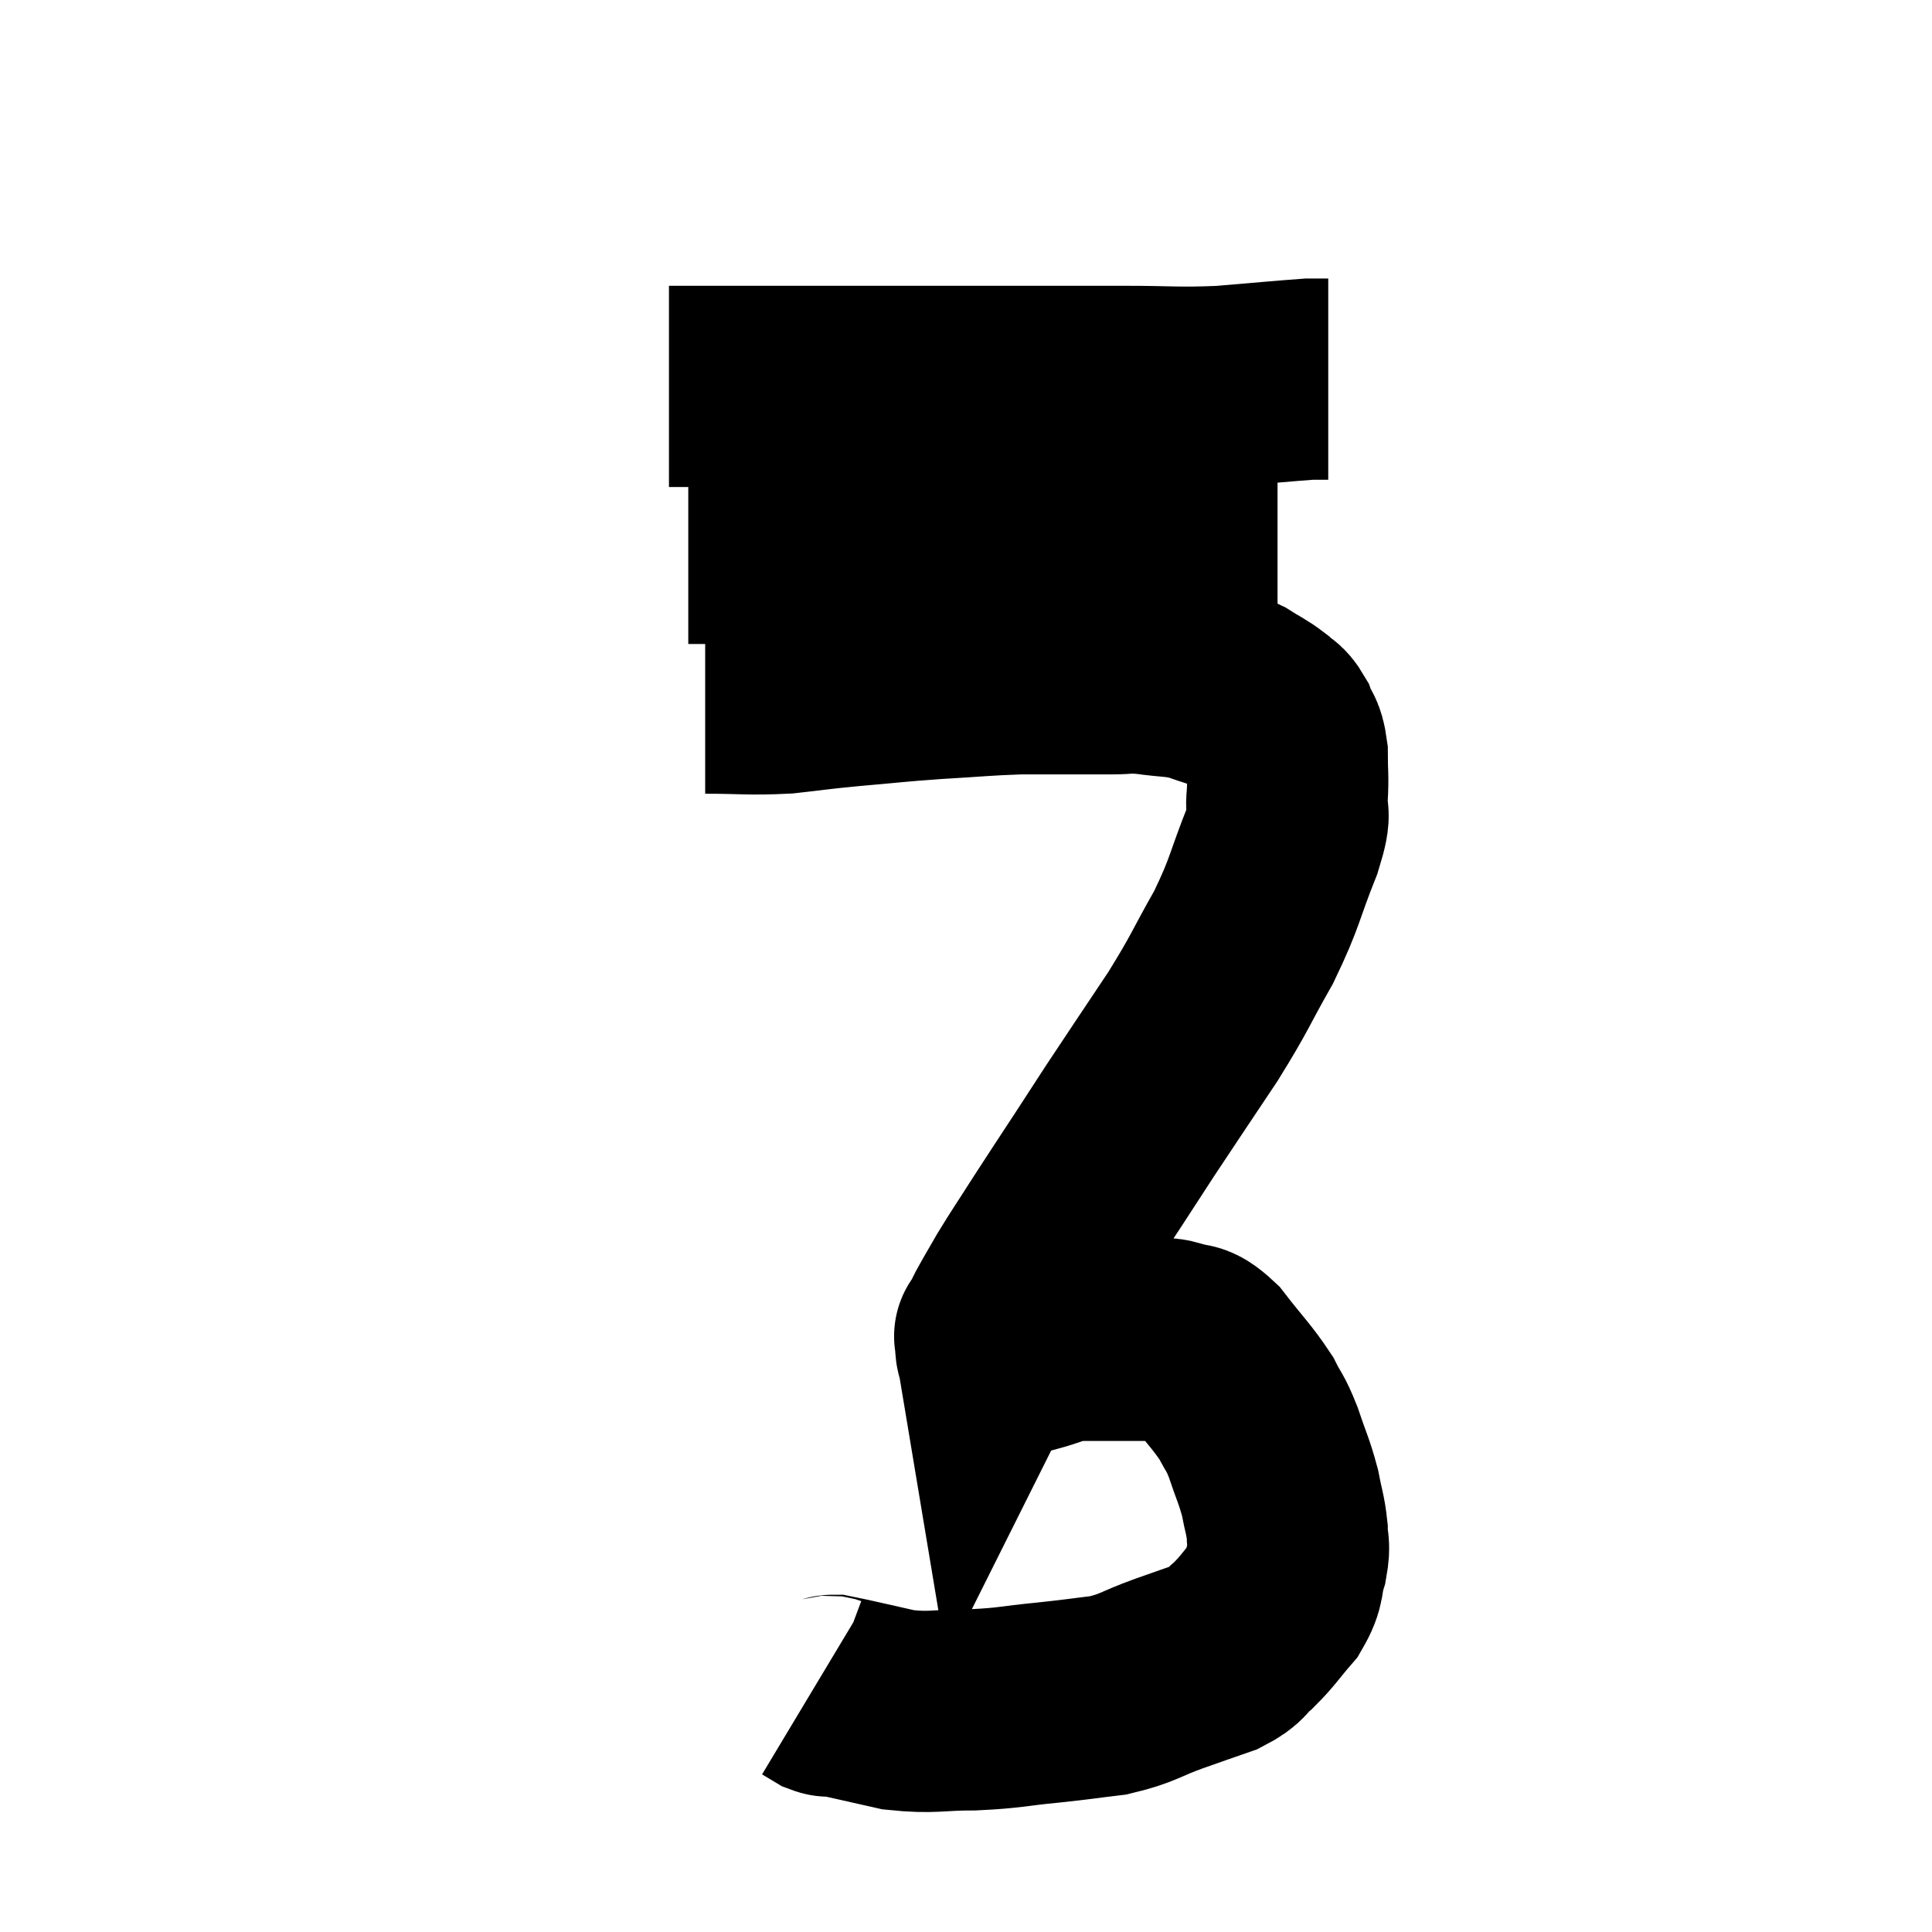
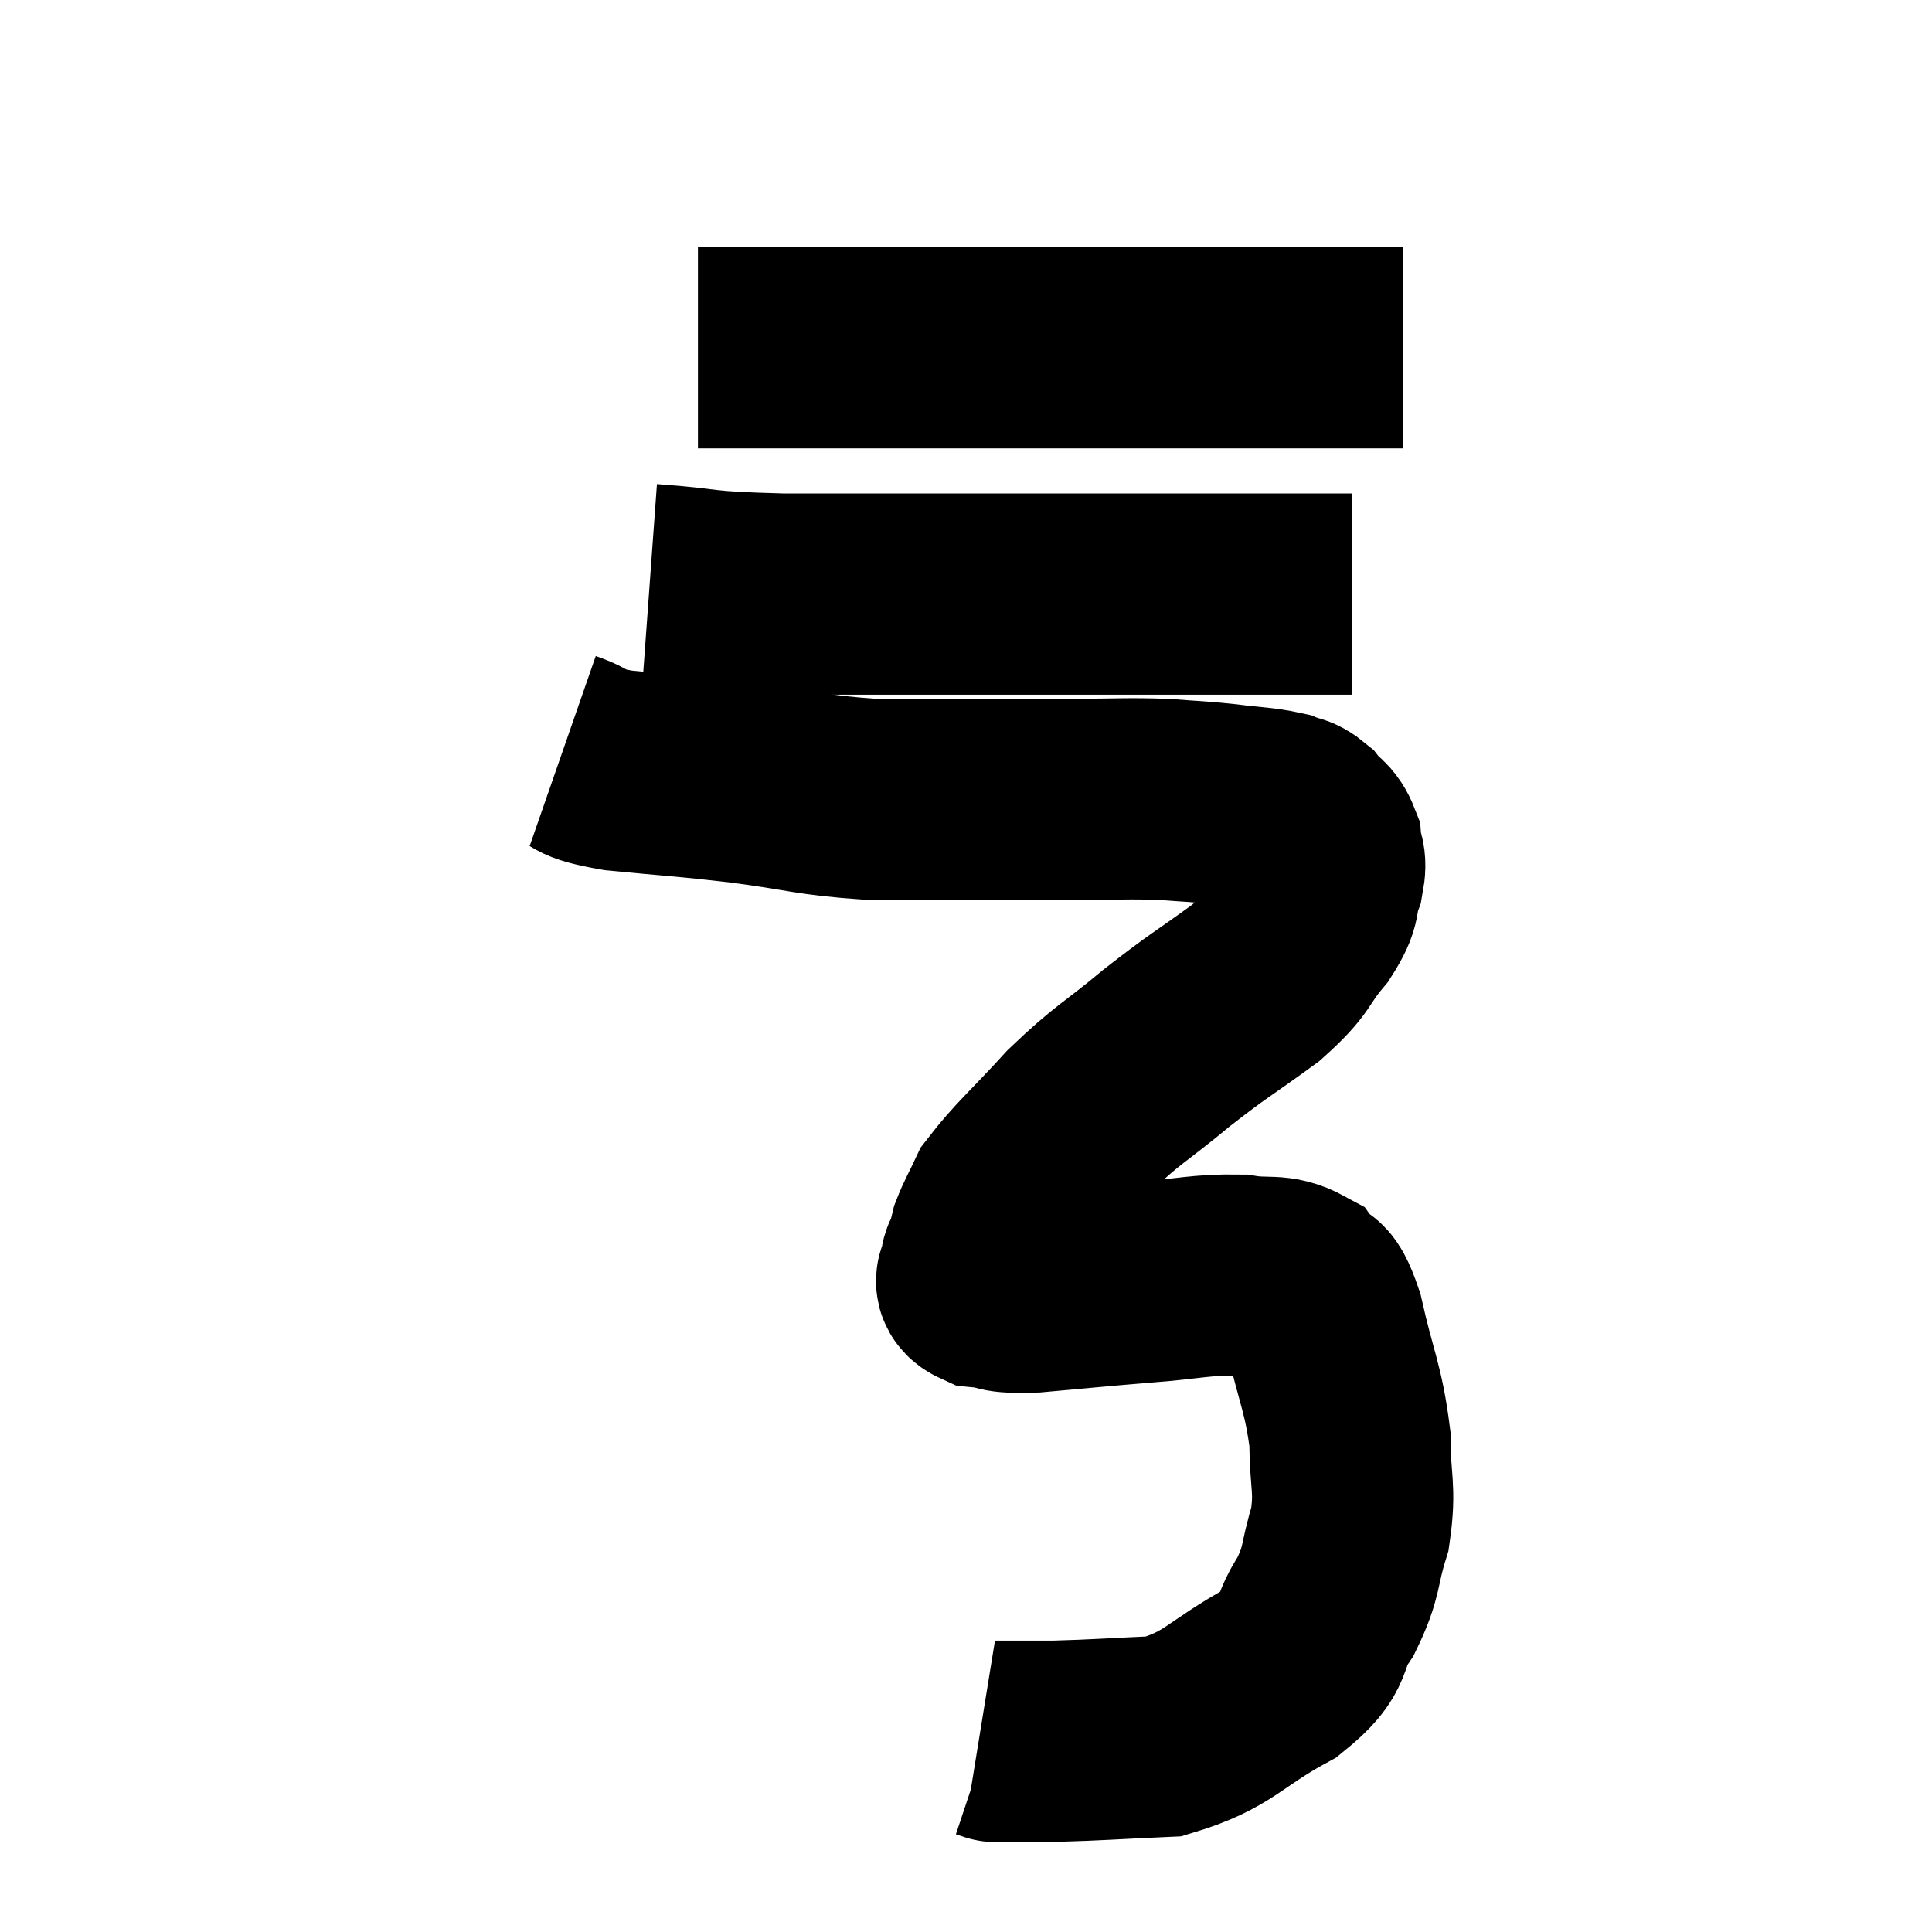
<svg xmlns="http://www.w3.org/2000/svg" width="48" height="48" viewBox="0 0 48 48">
-   <path d="M 17.52 17.22 C 18.51 17.22, 18.6 17.265, 19.5 17.22 C 20.31 17.13, 20.19 17.13, 21.12 17.04 C 22.17 16.95, 22.17 16.935, 23.22 16.86 C 24.27 16.8, 24.435 16.77, 25.32 16.74 C 26.04 16.74, 26.19 16.74, 26.76 16.74 C 27.18 16.74, 27.165 16.74, 27.6 16.74 C 28.05 16.74, 27.96 16.695, 28.5 16.74 C 29.13 16.83, 29.205 16.785, 29.76 16.92 C 30.24 17.1, 30.315 17.085, 30.72 17.28 C 31.05 17.49, 31.125 17.505, 31.38 17.7 C 31.56 17.88, 31.59 17.805, 31.74 18.06 C 31.86 18.39, 31.92 18.285, 31.98 18.72 C 31.98 19.26, 32.01 19.26, 31.98 19.8 C 31.92 20.34, 32.13 20.01, 31.86 20.88 C 31.38 22.08, 31.455 22.125, 30.9 23.28 C 30.27 24.39, 30.345 24.36, 29.64 25.5 C 28.86 26.67, 28.665 26.955, 28.08 27.84 C 27.69 28.44, 27.75 28.35, 27.3 29.04 C 26.79 29.82, 26.745 29.88, 26.28 30.6 C 25.86 31.26, 25.77 31.38, 25.44 31.92 C 25.2 32.34, 25.14 32.43, 24.96 32.76 C 24.84 33, 24.78 33.12, 24.72 33.24 C 24.72 33.24, 24.705 33.15, 24.72 33.24 C 24.75 33.42, 24.72 33.51, 24.78 33.6 C 24.87 33.6, 24.885 33.6, 24.96 33.6 C 25.02 33.6, 24.93 33.6, 25.08 33.6 C 25.32 33.6, 25.155 33.675, 25.56 33.6 C 26.13 33.45, 26.145 33.375, 26.7 33.3 C 27.24 33.3, 27.285 33.3, 27.78 33.3 C 28.23 33.3, 28.335 33.3, 28.68 33.3 C 28.92 33.3, 28.845 33.21, 29.16 33.3 C 29.55 33.48, 29.49 33.24, 29.94 33.66 C 30.45 34.32, 30.6 34.44, 30.96 34.98 C 31.17 35.4, 31.17 35.295, 31.38 35.82 C 31.59 36.45, 31.65 36.525, 31.8 37.08 C 31.89 37.56, 31.935 37.62, 31.98 38.04 C 31.98 38.4, 32.055 38.34, 31.98 38.76 C 31.83 39.24, 31.95 39.255, 31.68 39.72 C 31.29 40.17, 31.26 40.26, 30.9 40.62 C 30.57 40.89, 30.705 40.92, 30.24 41.16 C 29.64 41.37, 29.715 41.34, 29.04 41.58 C 28.29 41.85, 28.29 41.94, 27.54 42.12 C 26.79 42.21, 26.88 42.21, 26.04 42.3 C 25.11 42.39, 25.11 42.435, 24.18 42.48 C 23.25 42.48, 23.19 42.57, 22.32 42.48 C 21.51 42.3, 21.15 42.21, 20.7 42.12 C 20.61 42.12, 20.64 42.165, 20.52 42.12 C 20.37 42.03, 20.295 41.985, 20.22 41.94 L 20.22 41.94" fill="none" stroke="black" stroke-width="5" />
-   <path d="M 17.1 13.5 C 17.58 13.5, 17.355 13.5, 18.06 13.5 C 18.99 13.5, 19.02 13.5, 19.92 13.5 C 20.79 13.5, 20.55 13.5, 21.66 13.5 C 23.01 13.5, 23.1 13.5, 24.36 13.5 C 25.53 13.5, 25.425 13.5, 26.7 13.5 C 28.08 13.5, 28.305 13.5, 29.46 13.5 C 30.39 13.5, 30.75 13.5, 31.32 13.5 C 31.53 13.5, 31.635 13.5, 31.74 13.5 L 31.74 13.5" fill="none" stroke="black" stroke-width="5" />
-   <path d="M 16.62 9.6 C 17.34 9.6, 16.74 9.6, 18.06 9.6 C 19.98 9.6, 20.25 9.6, 21.9 9.6 C 23.28 9.6, 23.16 9.6, 24.66 9.6 C 26.28 9.6, 26.475 9.6, 27.9 9.6 C 29.13 9.6, 29.205 9.645, 30.36 9.6 C 31.44 9.51, 31.905 9.465, 32.52 9.42 C 32.67 9.42, 32.7 9.42, 32.82 9.42 L 33 9.42" fill="none" stroke="black" stroke-width="5" />
+   <path d="M 13.98 18.66 C 14.67 18.9, 14.25 18.945, 15.36 19.14 C 16.89 19.29, 16.845 19.26, 18.42 19.44 C 20.04 19.65, 20.115 19.755, 21.66 19.86 C 23.13 19.86, 23.355 19.86, 24.6 19.86 C 25.62 19.86, 25.56 19.86, 26.64 19.86 C 27.78 19.86, 27.975 19.83, 28.92 19.86 C 29.67 19.92, 29.7 19.905, 30.42 19.98 C 31.11 20.07, 31.32 20.055, 31.8 20.16 C 32.07 20.28, 32.085 20.19, 32.34 20.4 C 32.58 20.7, 32.685 20.655, 32.82 21 C 32.85 21.39, 32.97 21.3, 32.88 21.78 C 32.67 22.35, 32.88 22.26, 32.46 22.92 C 31.83 23.67, 32.07 23.64, 31.2 24.42 C 30.09 25.23, 30.075 25.185, 28.98 26.04 C 27.9 26.94, 27.81 26.895, 26.82 27.84 C 25.92 28.83, 25.575 29.1, 25.02 29.82 C 24.81 30.27, 24.735 30.375, 24.6 30.72 C 24.54 30.96, 24.54 31.005, 24.48 31.2 C 24.42 31.35, 24.375 31.305, 24.36 31.5 C 24.39 31.74, 24.09 31.83, 24.42 31.98 C 25.05 32.04, 24.69 32.13, 25.68 32.1 C 27.03 31.98, 27.105 31.965, 28.38 31.86 C 29.58 31.77, 29.82 31.665, 30.78 31.68 C 31.5 31.8, 31.695 31.635, 32.22 31.92 C 32.55 32.37, 32.55 31.86, 32.88 32.82 C 33.21 34.29, 33.375 34.47, 33.54 35.76 C 33.54 36.87, 33.69 36.945, 33.54 37.98 C 33.24 38.94, 33.375 39, 32.94 39.9 C 32.37 40.74, 32.805 40.77, 31.8 41.58 C 30.36 42.36, 30.315 42.72, 28.92 43.14 C 27.57 43.2, 27.27 43.23, 26.22 43.26 C 25.47 43.26, 25.095 43.26, 24.72 43.26 C 24.72 43.26, 24.765 43.275, 24.72 43.26 C 24.63 43.23, 24.585 43.215, 24.54 43.2 L 24.54 43.2" fill="none" stroke="black" stroke-width="5" />
+   <path d="M 16.14 14.52 C 17.79 14.64, 17.205 14.7, 19.44 14.76 C 22.26 14.76, 22.89 14.76, 25.08 14.76 C 26.64 14.76, 26.535 14.76, 28.2 14.76 C 29.97 14.76, 30.39 14.76, 31.74 14.76 C 32.67 14.76, 33.135 14.76, 33.6 14.76 L 33.6 14.76" fill="none" stroke="black" stroke-width="5" />
+   <path d="M 17.34 8.64 C 19.26 8.64, 18.96 8.64, 21.18 8.64 C 23.7 8.64, 23.895 8.64, 26.22 8.64 C 28.35 8.64, 28.68 8.64, 30.48 8.64 C 31.95 8.64, 32.37 8.64, 33.42 8.64 C 34.05 8.64, 34.32 8.64, 34.68 8.64 L 34.86 8.64" fill="none" stroke="black" stroke-width="5" />
</svg>
